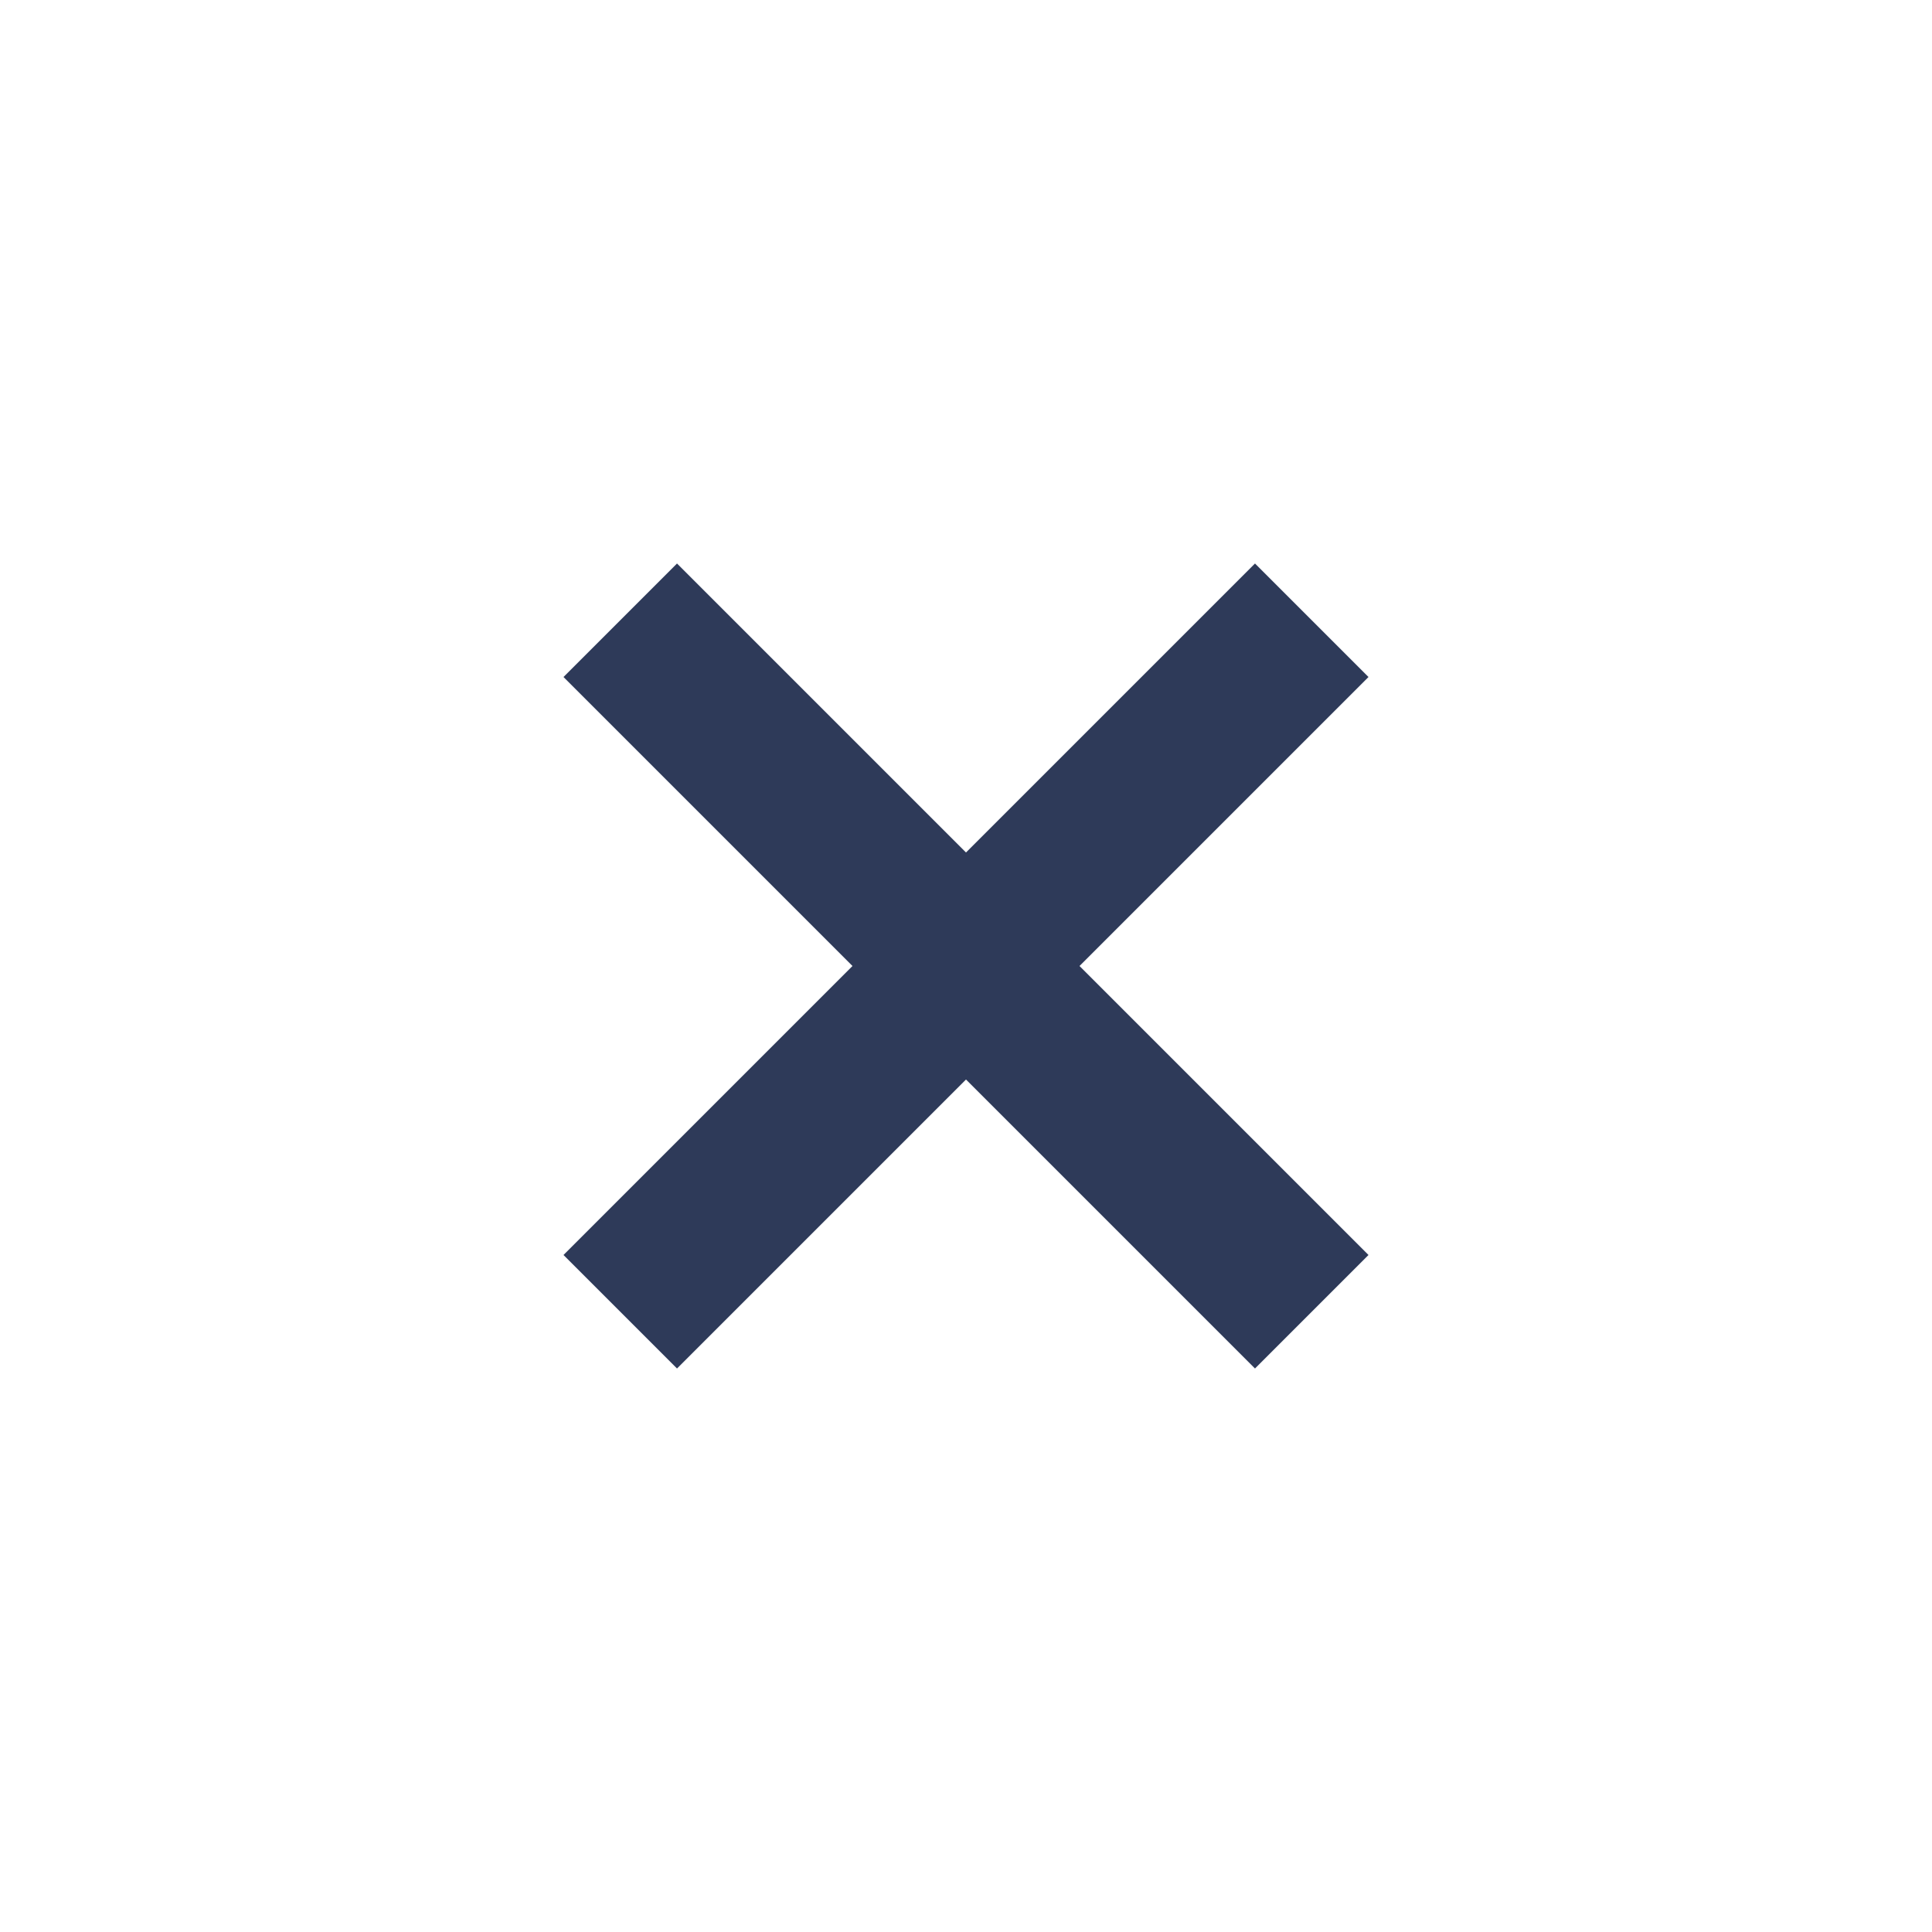
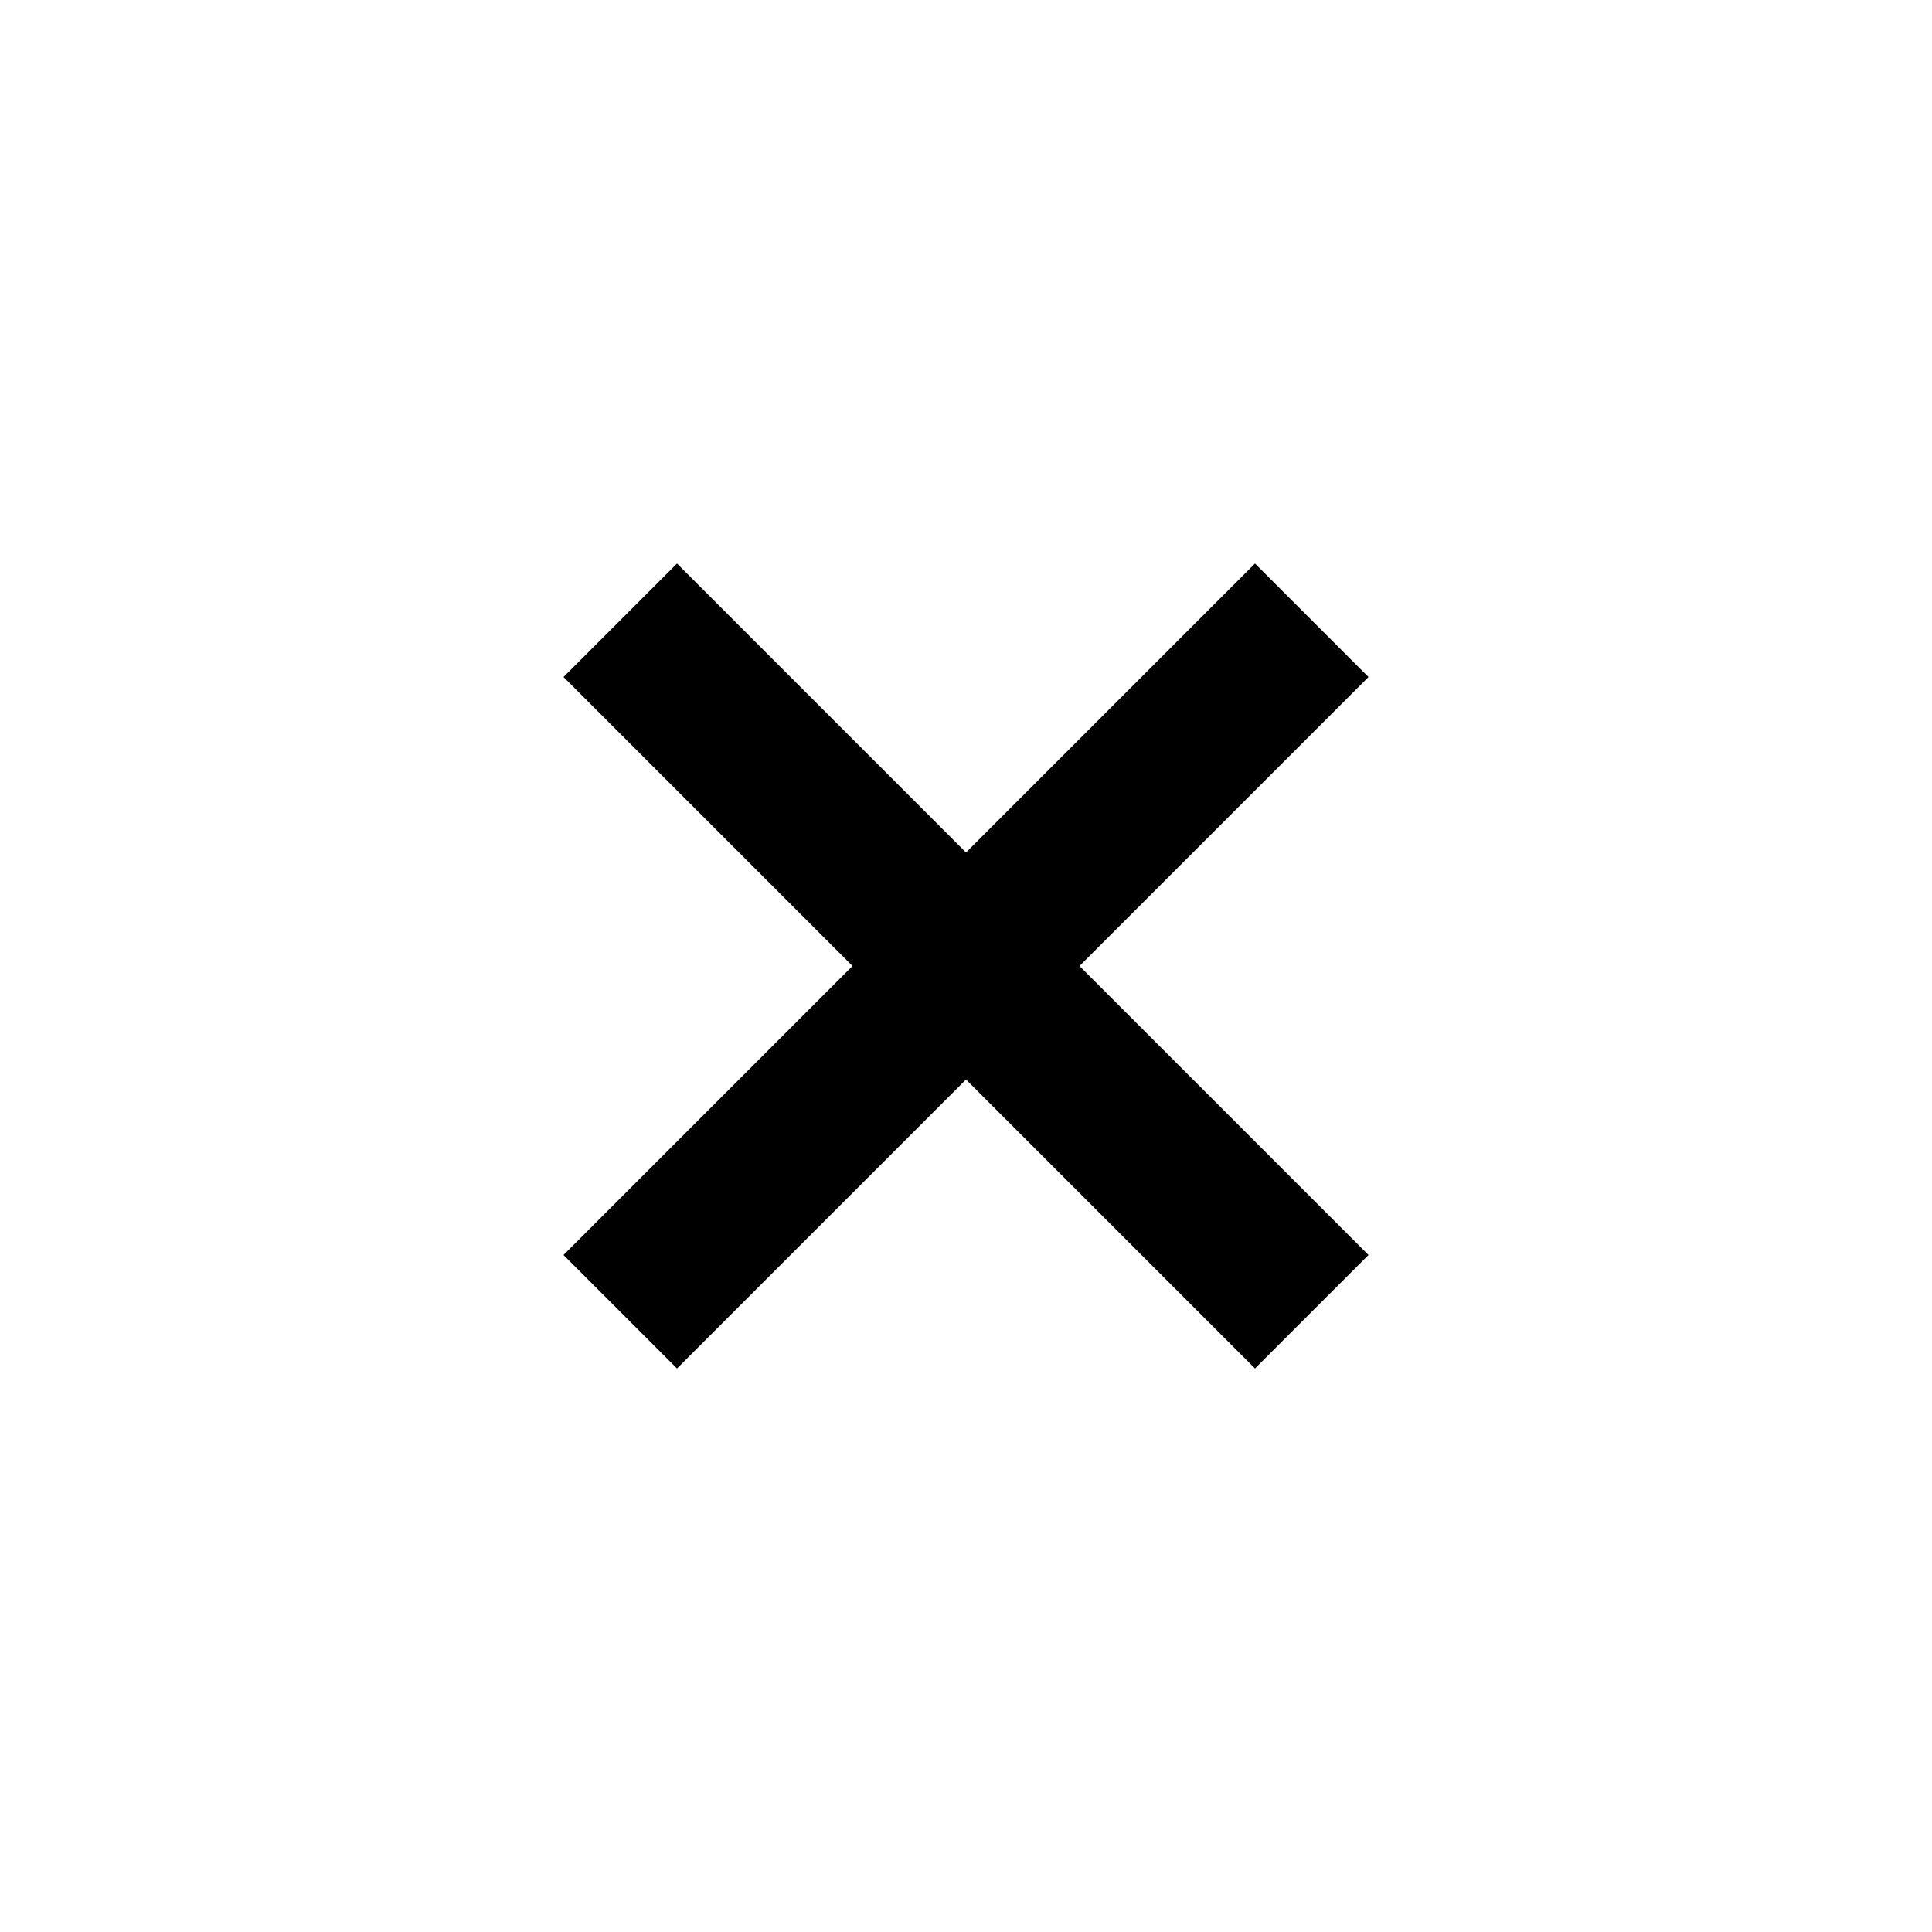
- <svg xmlns="http://www.w3.org/2000/svg" width="24" height="24" viewBox="0 0 24 24" fill="none">
-   <path d="M15.59 7L12 10.59L8.41 7L7 8.41L10.59 12L7 15.59L8.41 17L12 13.41L15.59 17L17 15.59L13.41 12L17 8.41L15.59 7Z" fill="#2E3A59" />
+ <svg xmlns="http://www.w3.org/2000/svg" width="24" height="24" viewBox="0 0 24 24">
+   <path d="M15.59 7L12 10.59L8.41 7L7 8.41L10.59 12L7 15.59L8.41 17L12 13.41L15.59 17L17 15.59L13.41 12L17 8.41L15.59 7Z" />
</svg>
